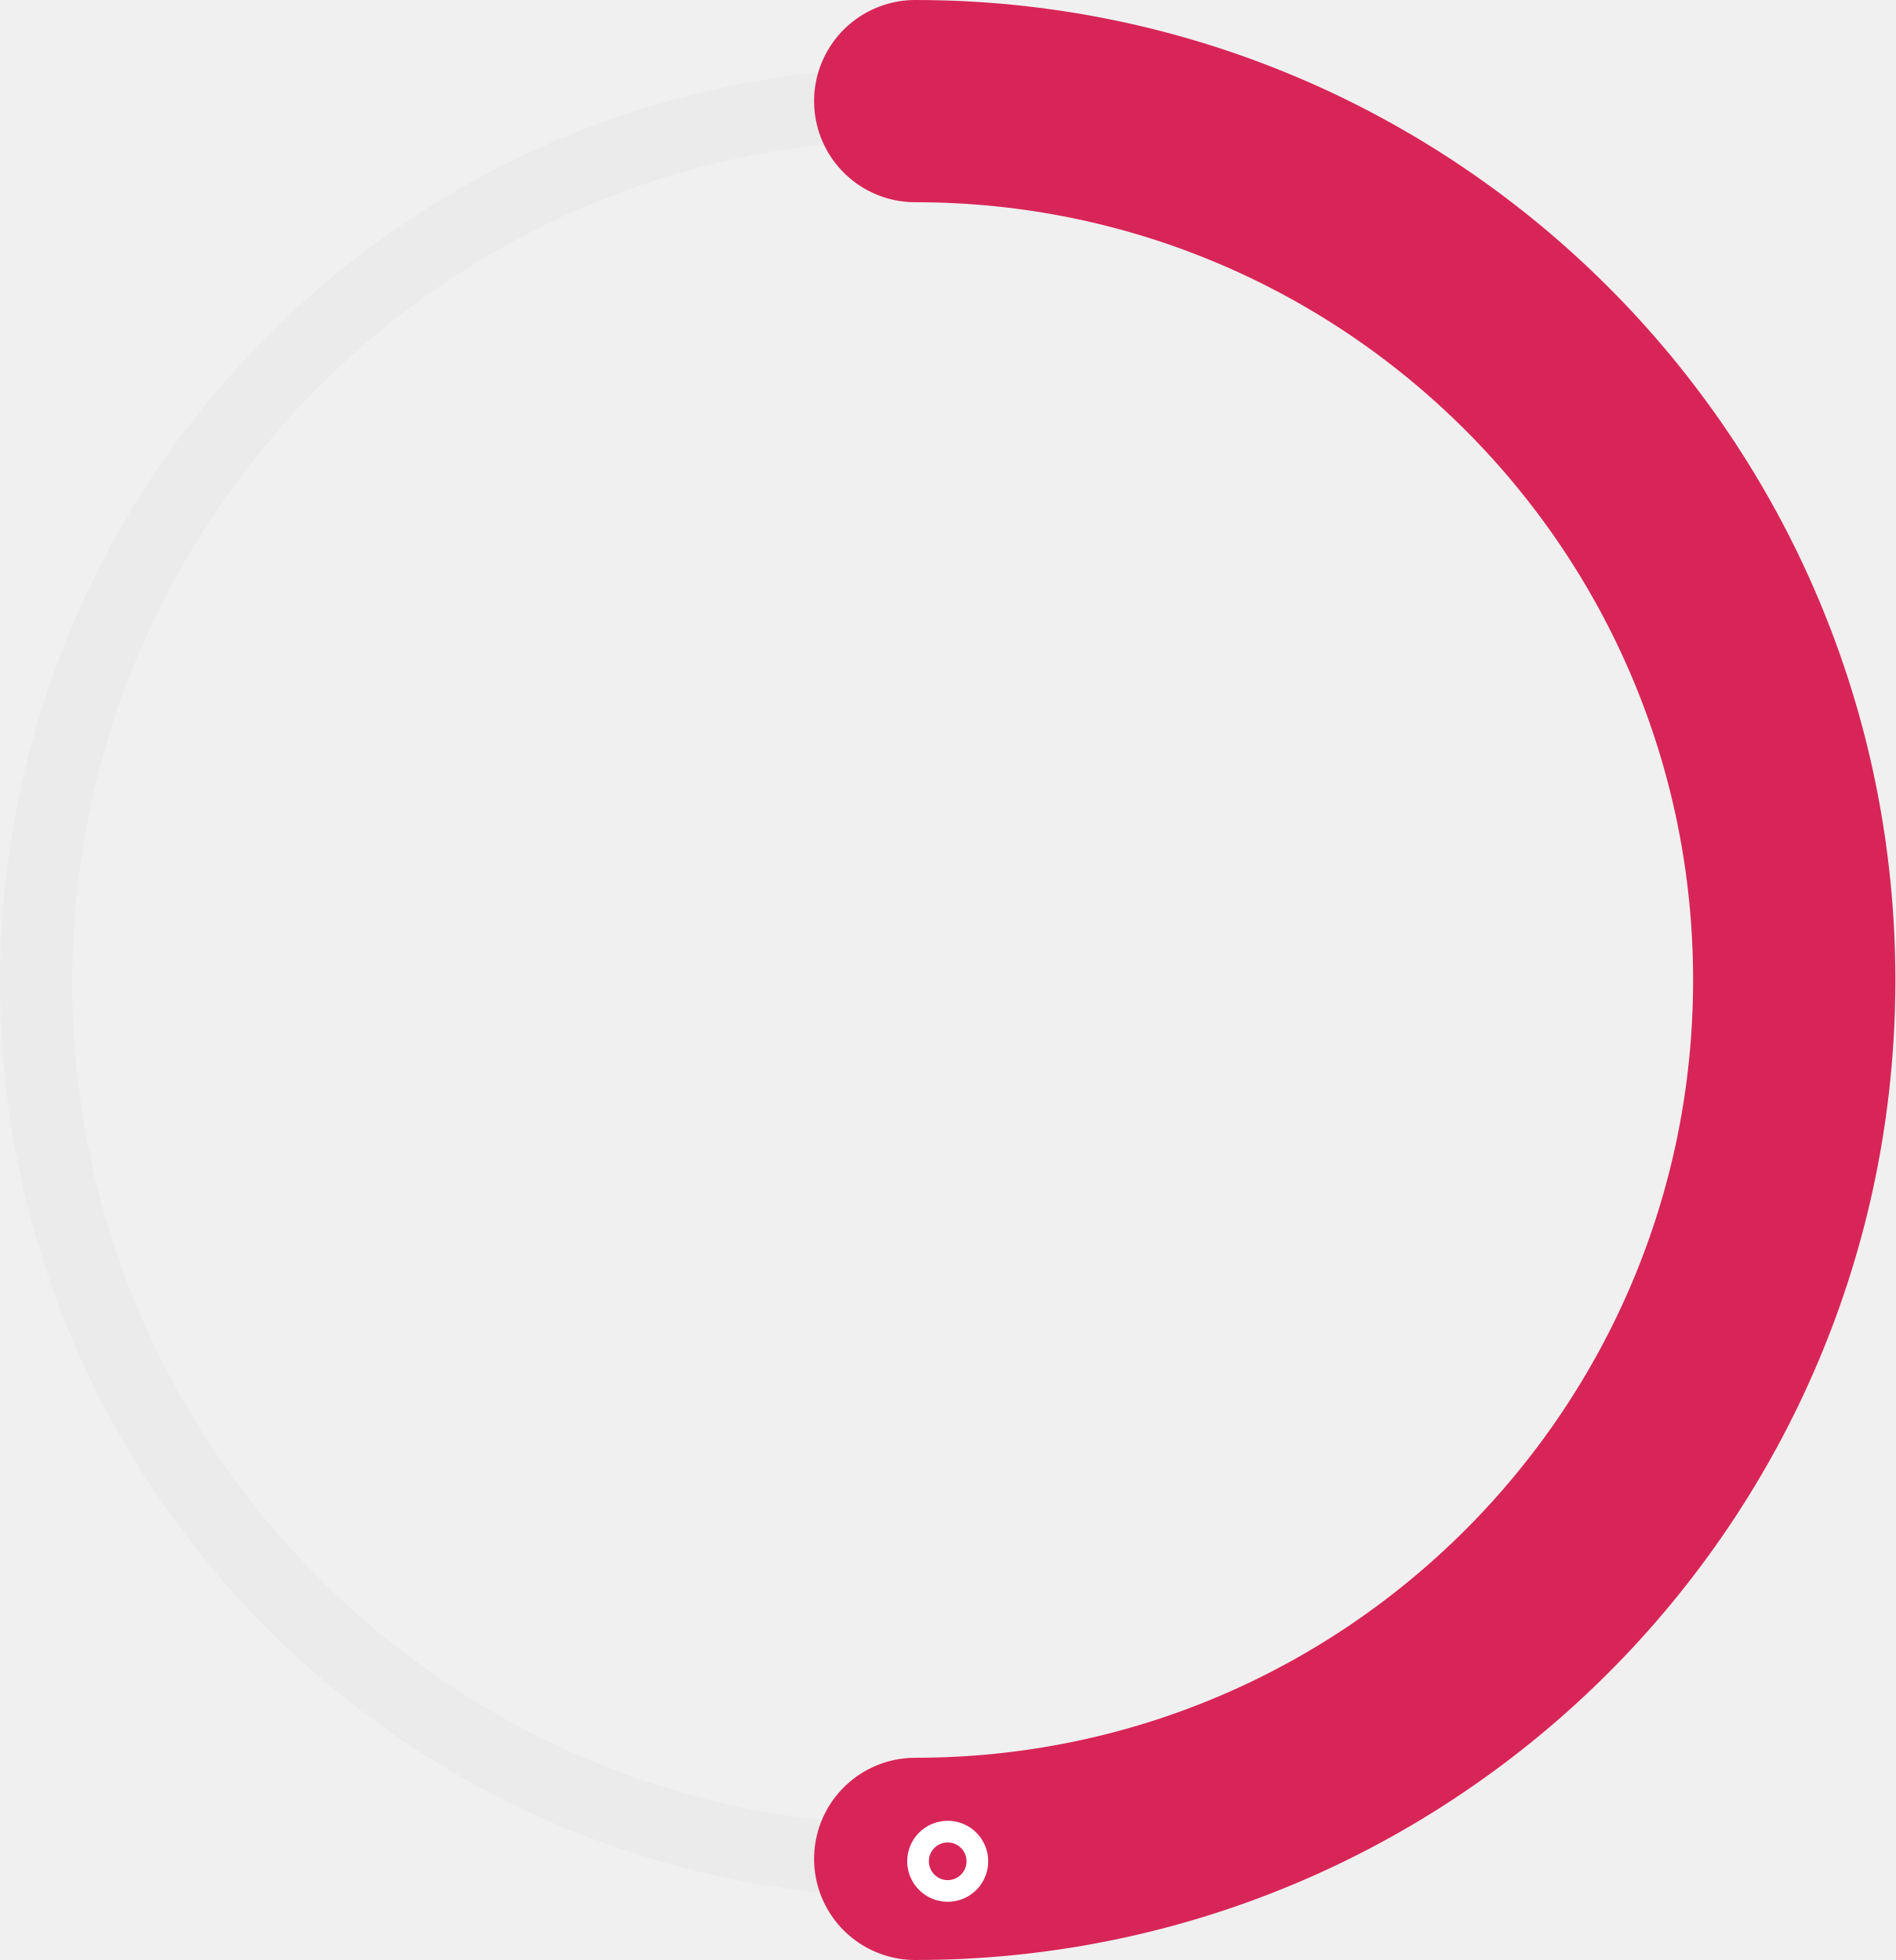
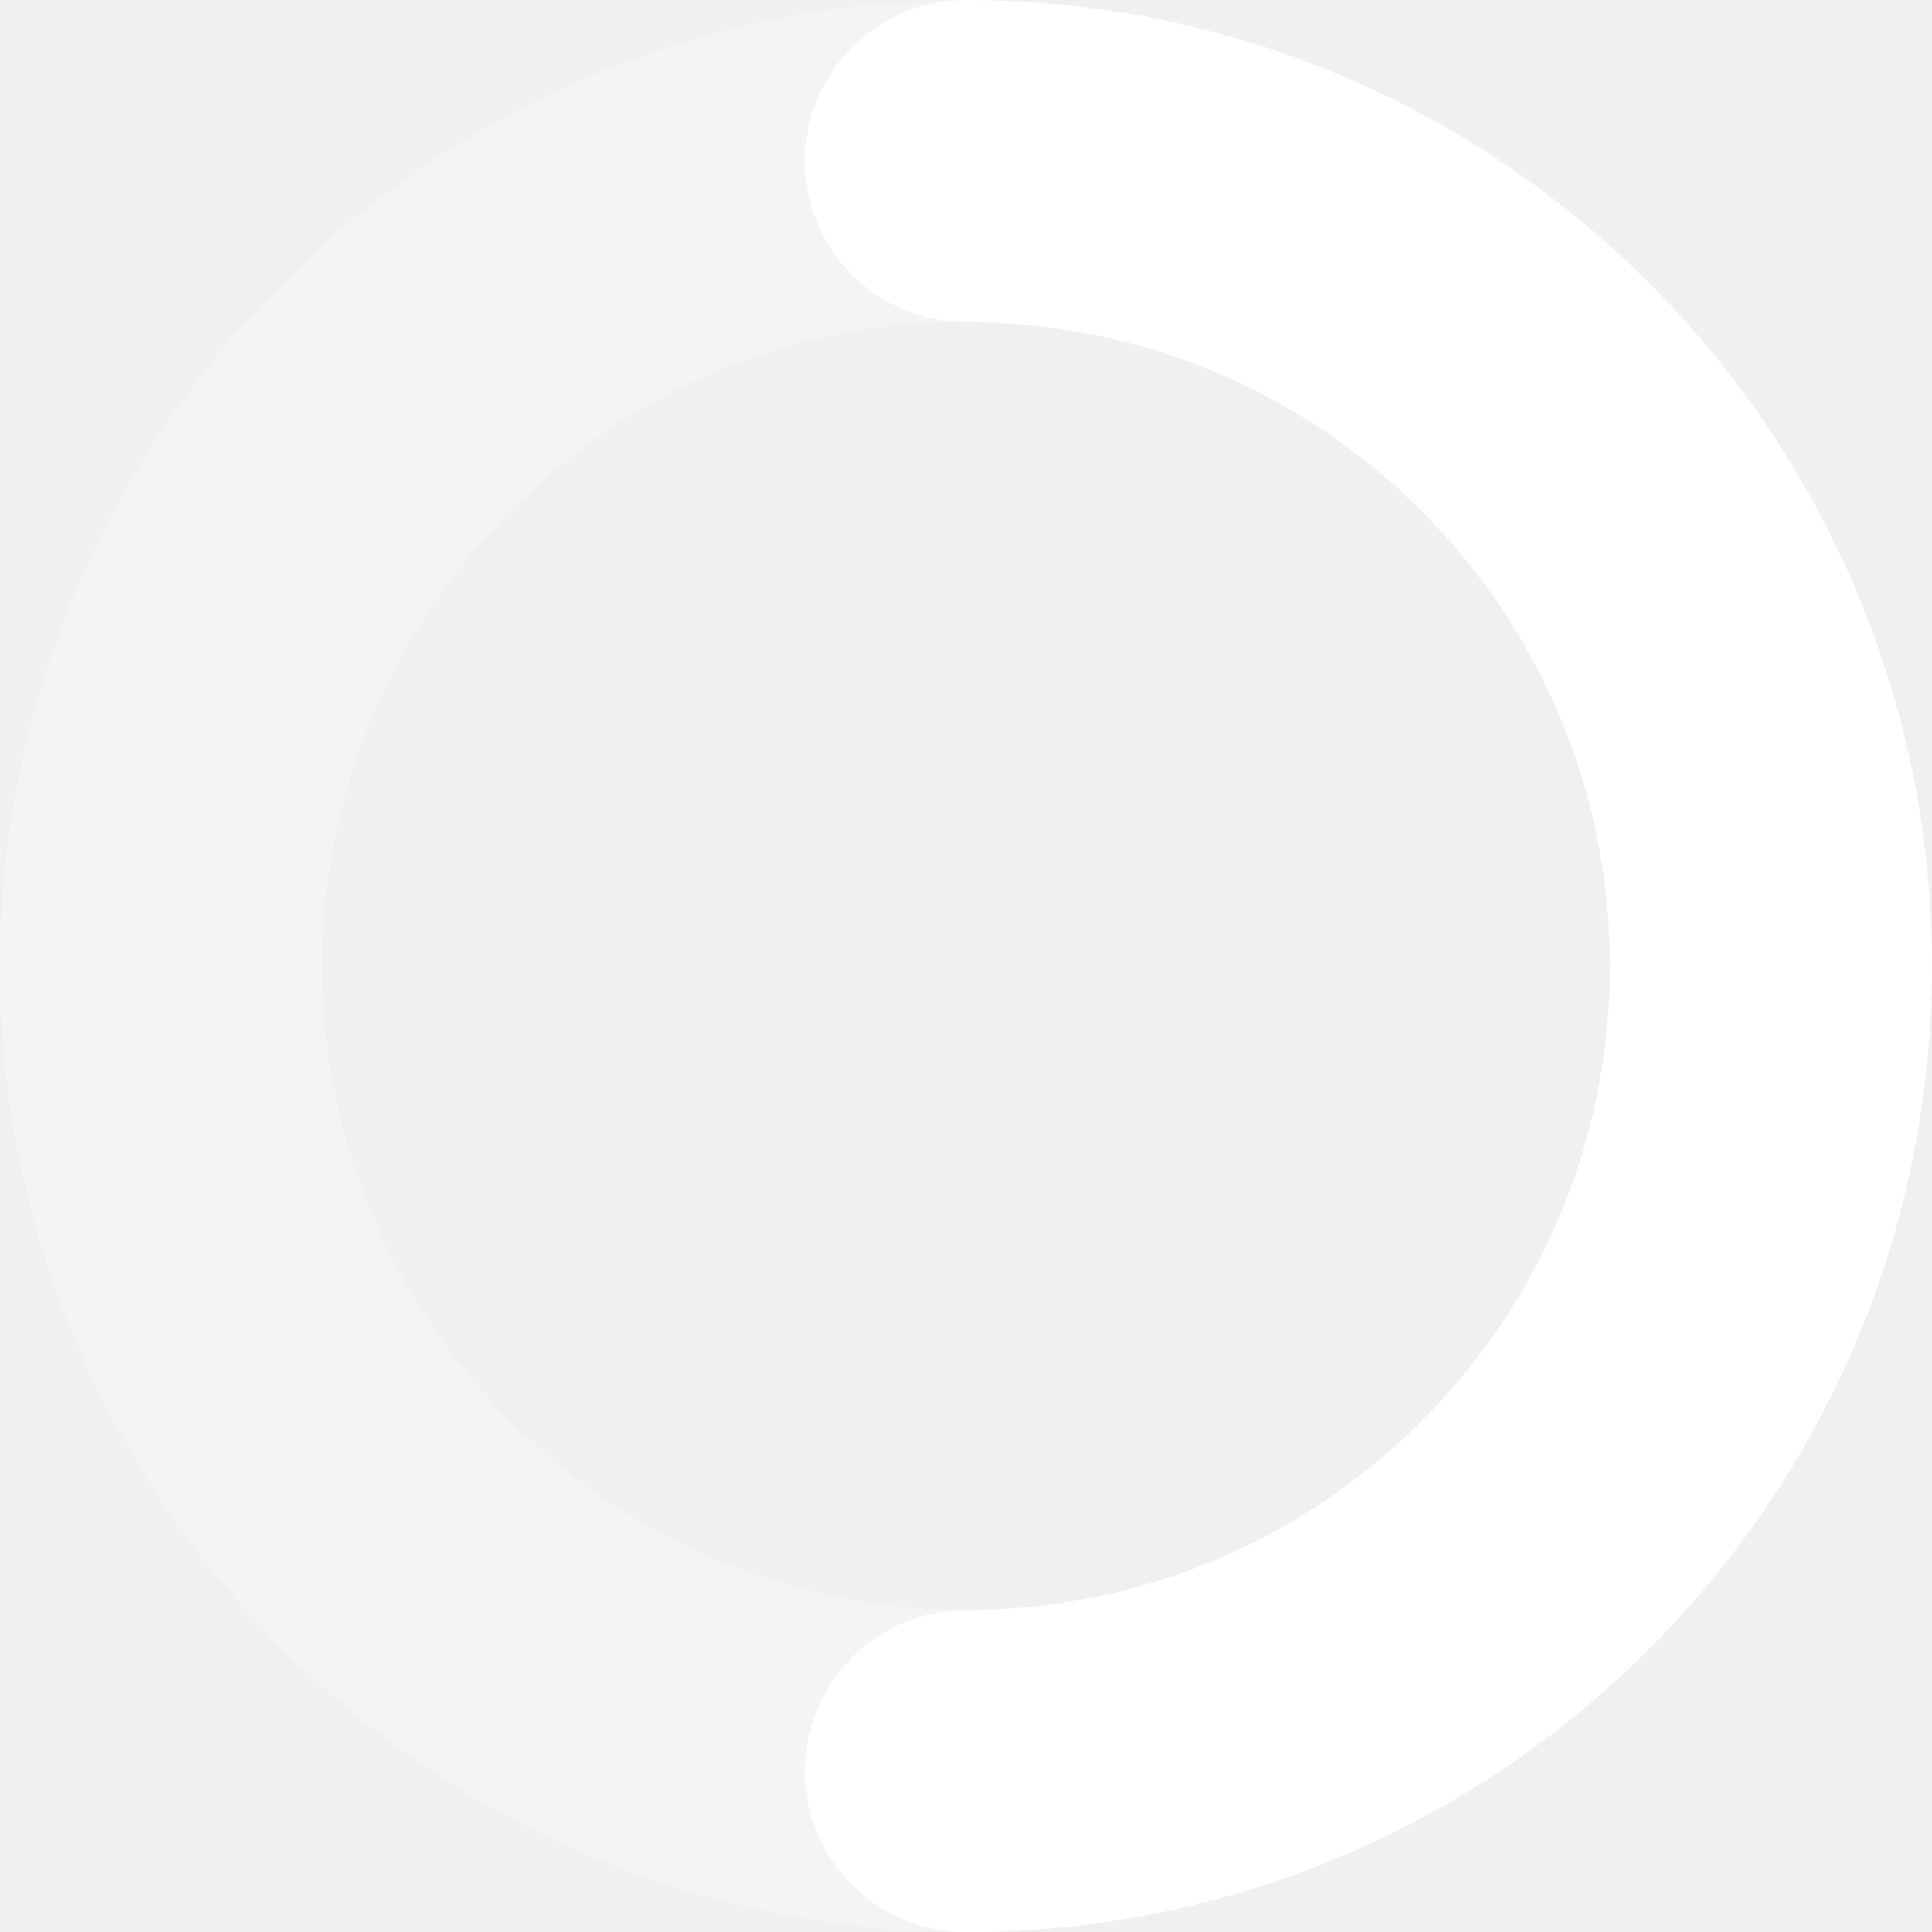
- <svg xmlns="http://www.w3.org/2000/svg" viewBox="0 0 131.194 135.689">
+ <svg xmlns="http://www.w3.org/2000/svg" viewBox="0 0 24 24">
  <defs>
-     <style>.cls-1,.cls-2,.cls-3,.cls-4{fill:none;}.cls-1{stroke:#ebebeb;stroke-width:5px;}.cls-1,.cls-2{stroke-miterlimit:10;}.cls-2{stroke:#d82558;stroke-linecap:round;stroke-width:14px;}.cls-4{stroke:#fff;stroke-miterlimit:4.001;stroke-width:1.5px;}</style>
+     <style>.cls-1{opacity:0;}.cls-2,.cls-3{fill:#fff;}.cls-2{isolation:isolate;opacity:0.3;}</style>
  </defs>
  <g id="Calque_2" data-name="Calque 2">
    <g id="Calque_1-2" data-name="Calque 1">
-       <path id="Tracé_5223-2" data-name="Tracé 5223-2" class="cls-1" d="M63.355,7.165a60.844,60.844,0,0,1,0,121.689h-.011a60.844,60.844,0,0,1,0-121.689Z" />
-       <path id="Tracé_5223-2-2" data-name="Tracé 5223-2" class="cls-2" d="M63.35,7a60.844,60.844,0,0,1,0,121.689" />
-       <g id="Ellipse_101" data-name="Ellipse 101">
-         <circle class="cls-3" cx="65.599" cy="128.855" r="2.805" />
-         <circle class="cls-4" cx="65.599" cy="128.855" r="2.054" />
-       </g>
+       <rect class="cls-1" width="24" height="24" />
+       <path id="Tracé_5405" data-name="Tracé 5405" class="cls-2" d="M12.008 0a12,12,0,1,0,8.75,3.797A11.901,11.901,0,0,0,12.008 0Zm-.008,19.999A8,8,0,0,1,6.537,6.156a7.871,7.871,0,0,1,5.43-2.156h.033a8,8,0,1,1,0,15.999Z" />
+       <path id="Tracé_5406" data-name="Tracé 5406" class="cls-3" d="M11.999.001a2,2,0,0,0,0,4,8,8,0,1,1,0,16,2,2,0,0,0,0,4,12,12,0,1,0,0-24Z" />
    </g>
  </g>
</svg>
